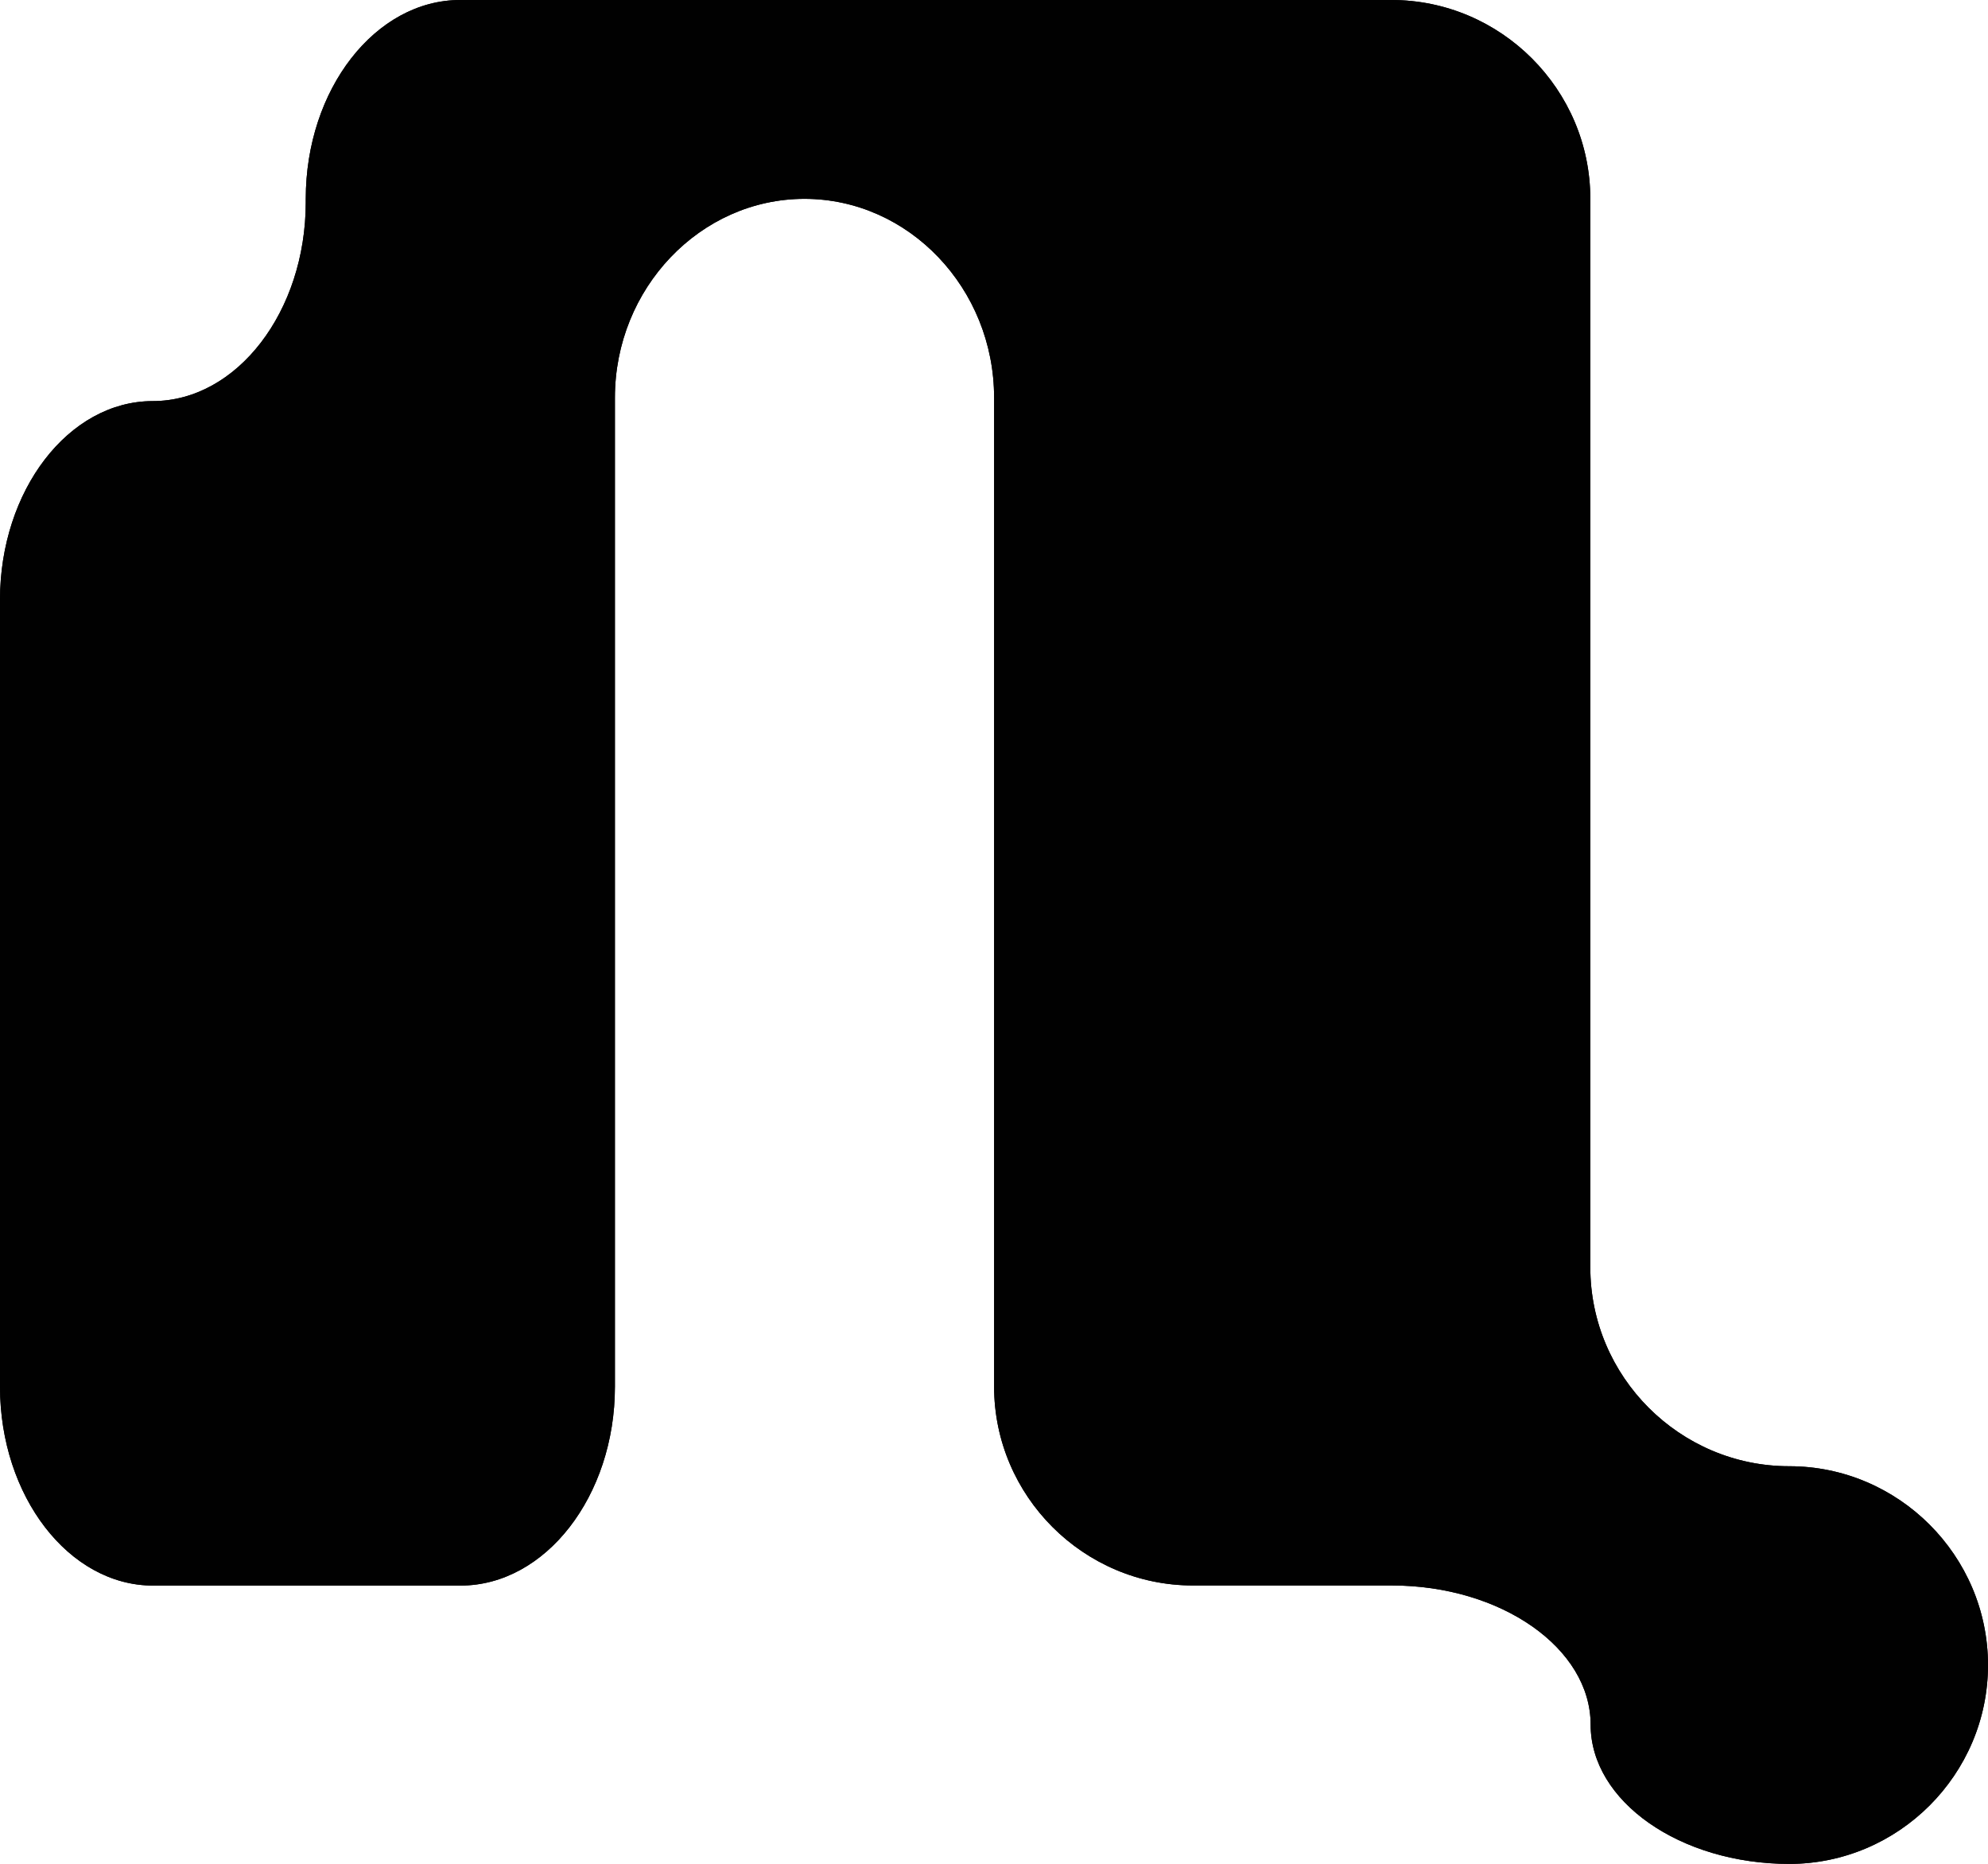
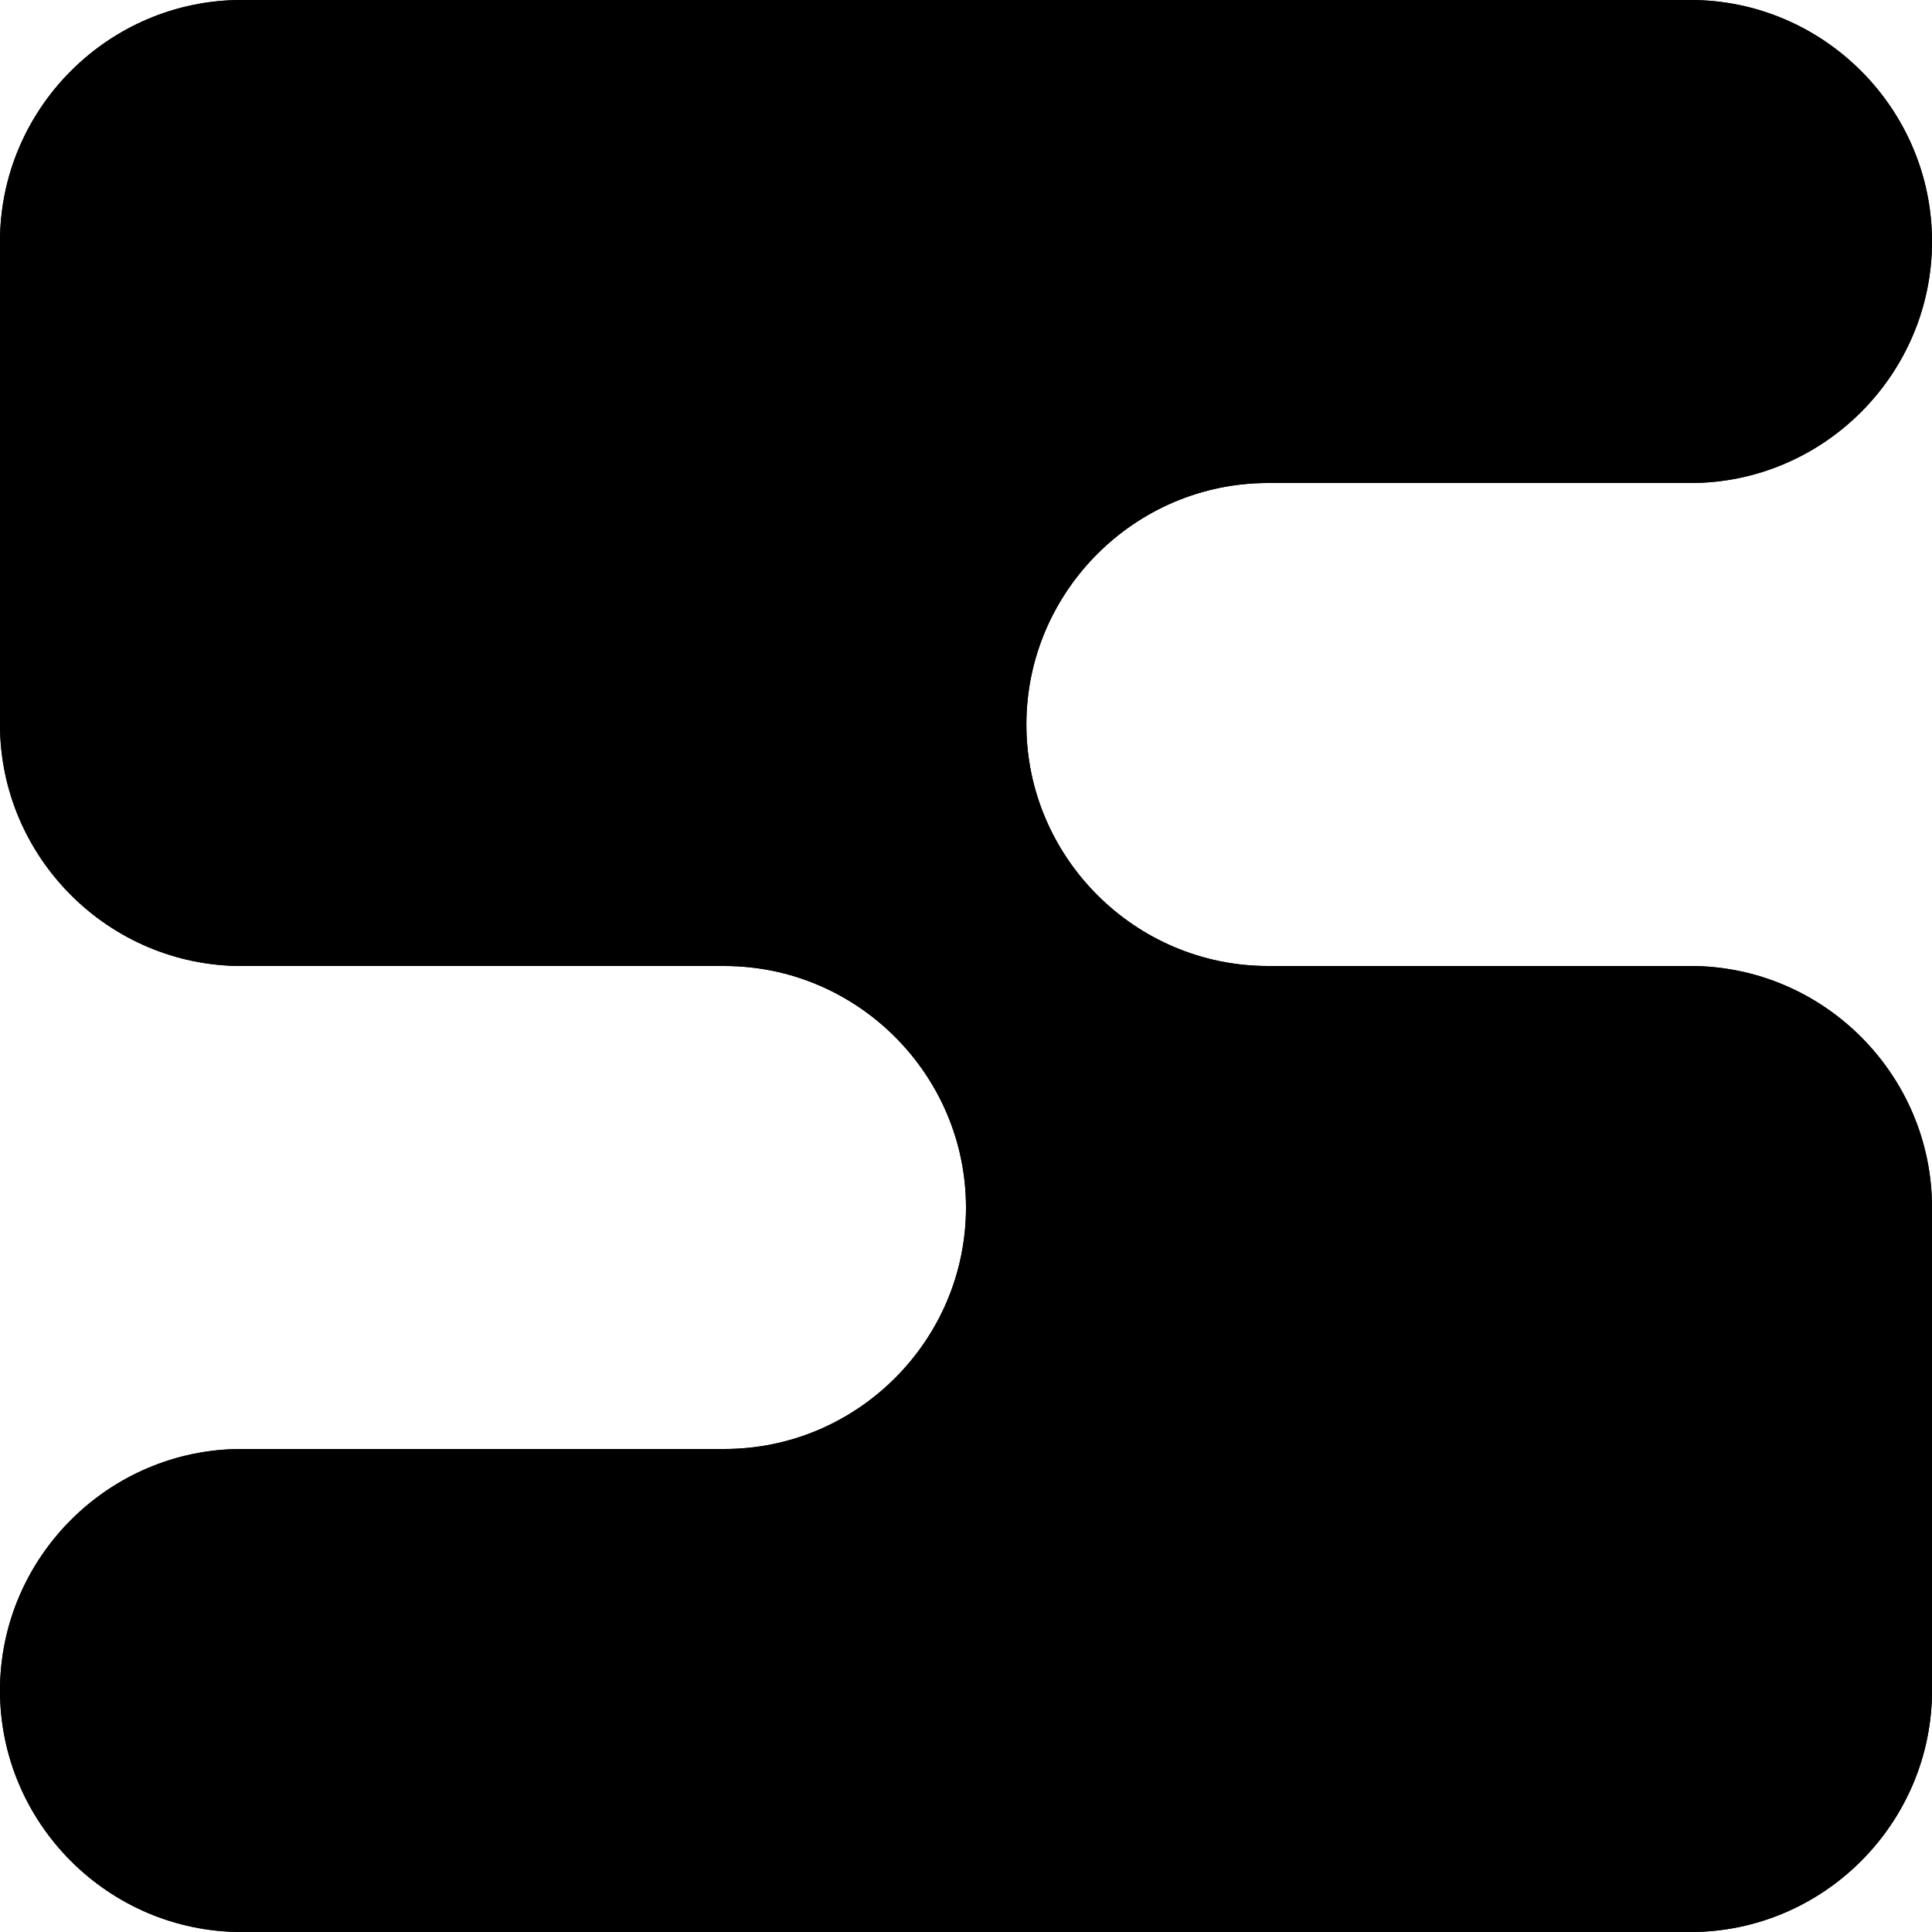
- <svg xmlns="http://www.w3.org/2000/svg" id="Capa_2" data-name="Capa 2" viewBox="0 0 187.06 175.38">
-   <defs>
-     <style>
-       .cls-1 {
-         fill: #010101;
-       }
-     </style>
-   </defs>
+ <svg xmlns="http://www.w3.org/2000/svg" id="Capa_2" data-name="Capa 2" viewBox="0 0 200 200">
  <g id="Capa_1-2" data-name="Capa 1">
    <g>
-       <path class="cls-1" d="M168.35,175.38c10.29,0,18.71-8.42,18.71-18.71h0c0-10.29-8.42-18.71-18.71-18.71h0c-10.29,0-18.71-8.42-18.71-18.71V18.71c0-10.29-8.42-18.71-18.71-18.71h-18.71c-10.29,0-18.71,0-18.71,0s-8.03,0-17.84,0-17.84,0-17.84,0-6.54,0-14.53,0-14.53,8.42-14.53,18.71v.32c0,10.29-6.48,18.71-14.4,18.71S0,46.15,0,56.44v74.04c0,10.29,6.48,18.71,14.4,18.71h28.93c7.99,0,14.53-8.42,14.53-18.71V37.42c0-10.29,8.03-18.71,17.84-18.71s17.84,8.42,17.84,18.71v93.05c0,10.29,8.42,18.71,18.71,18.71h18.71c10.29,0,18.71,5.9,18.71,13.1,0,7.21,8.42,13.1,18.71,13.1h0Z" />
-       <path class="cls-1" d="M168.35,175.38c10.29,0,18.71-8.42,18.71-18.71h0c0-10.29-8.42-18.71-18.71-18.71h0c-10.29,0-18.71-8.42-18.71-18.71V18.71c0-10.29-8.42-18.71-18.71-18.71h-18.71c-10.29,0-18.71,0-18.71,0s-8.03,0-17.84,0-17.84,0-17.84,0-6.54,0-14.53,0-14.53,8.42-14.53,18.71v.32c0,10.29-6.48,18.71-14.4,18.71S0,46.15,0,56.44v74.04c0,10.29,6.48,18.71,14.4,18.71h28.93c7.99,0,14.53-8.42,14.53-18.71V37.42c0-10.29,8.03-18.71,17.84-18.71s17.84,8.42,17.84,18.71v93.05c0,10.29,8.42,18.71,18.71,18.71h18.71c10.29,0,18.71,5.9,18.71,13.1,0,7.21,8.42,13.1,18.71,13.1h0Z" />
+       <path d="M175,50c13.75,0,25-11.25,25-25h0c0-13.75-11.25-25-25-25H25C11.25,0,0,11.25,0,25h0v50h0c0,13.75,11.25,25,25,25h50c13.75,0,25,11.25,25,25h0c0,13.75-11.25,25-25,25H25c-13.75,0-25,11.25-25,25h0c0,13.75,11.25,25,25,25h150c13.75,0,25-11.25,25-25h0v-50h0c0-13.75-11.25-25-25-25h-43.75c-13.75,0-25-11.25-25-25h0c0-13.75,11.25-25,25-25h43.75Z" />
+       <path d="M175,50c13.75,0,25-11.25,25-25h0c0-13.75-11.25-25-25-25H25C11.25,0,0,11.25,0,25h0v50h0c0,13.75,11.25,25,25,25h50c13.75,0,25,11.25,25,25h0c0,13.75-11.25,25-25,25H25c-13.75,0-25,11.25-25,25h0c0,13.75,11.25,25,25,25h150c13.75,0,25-11.25,25-25h0v-50h0c0-13.75-11.25-25-25-25h-43.75c-13.75,0-25-11.25-25-25h0c0-13.75,11.25-25,25-25h43.75Z" />
    </g>
  </g>
</svg>
